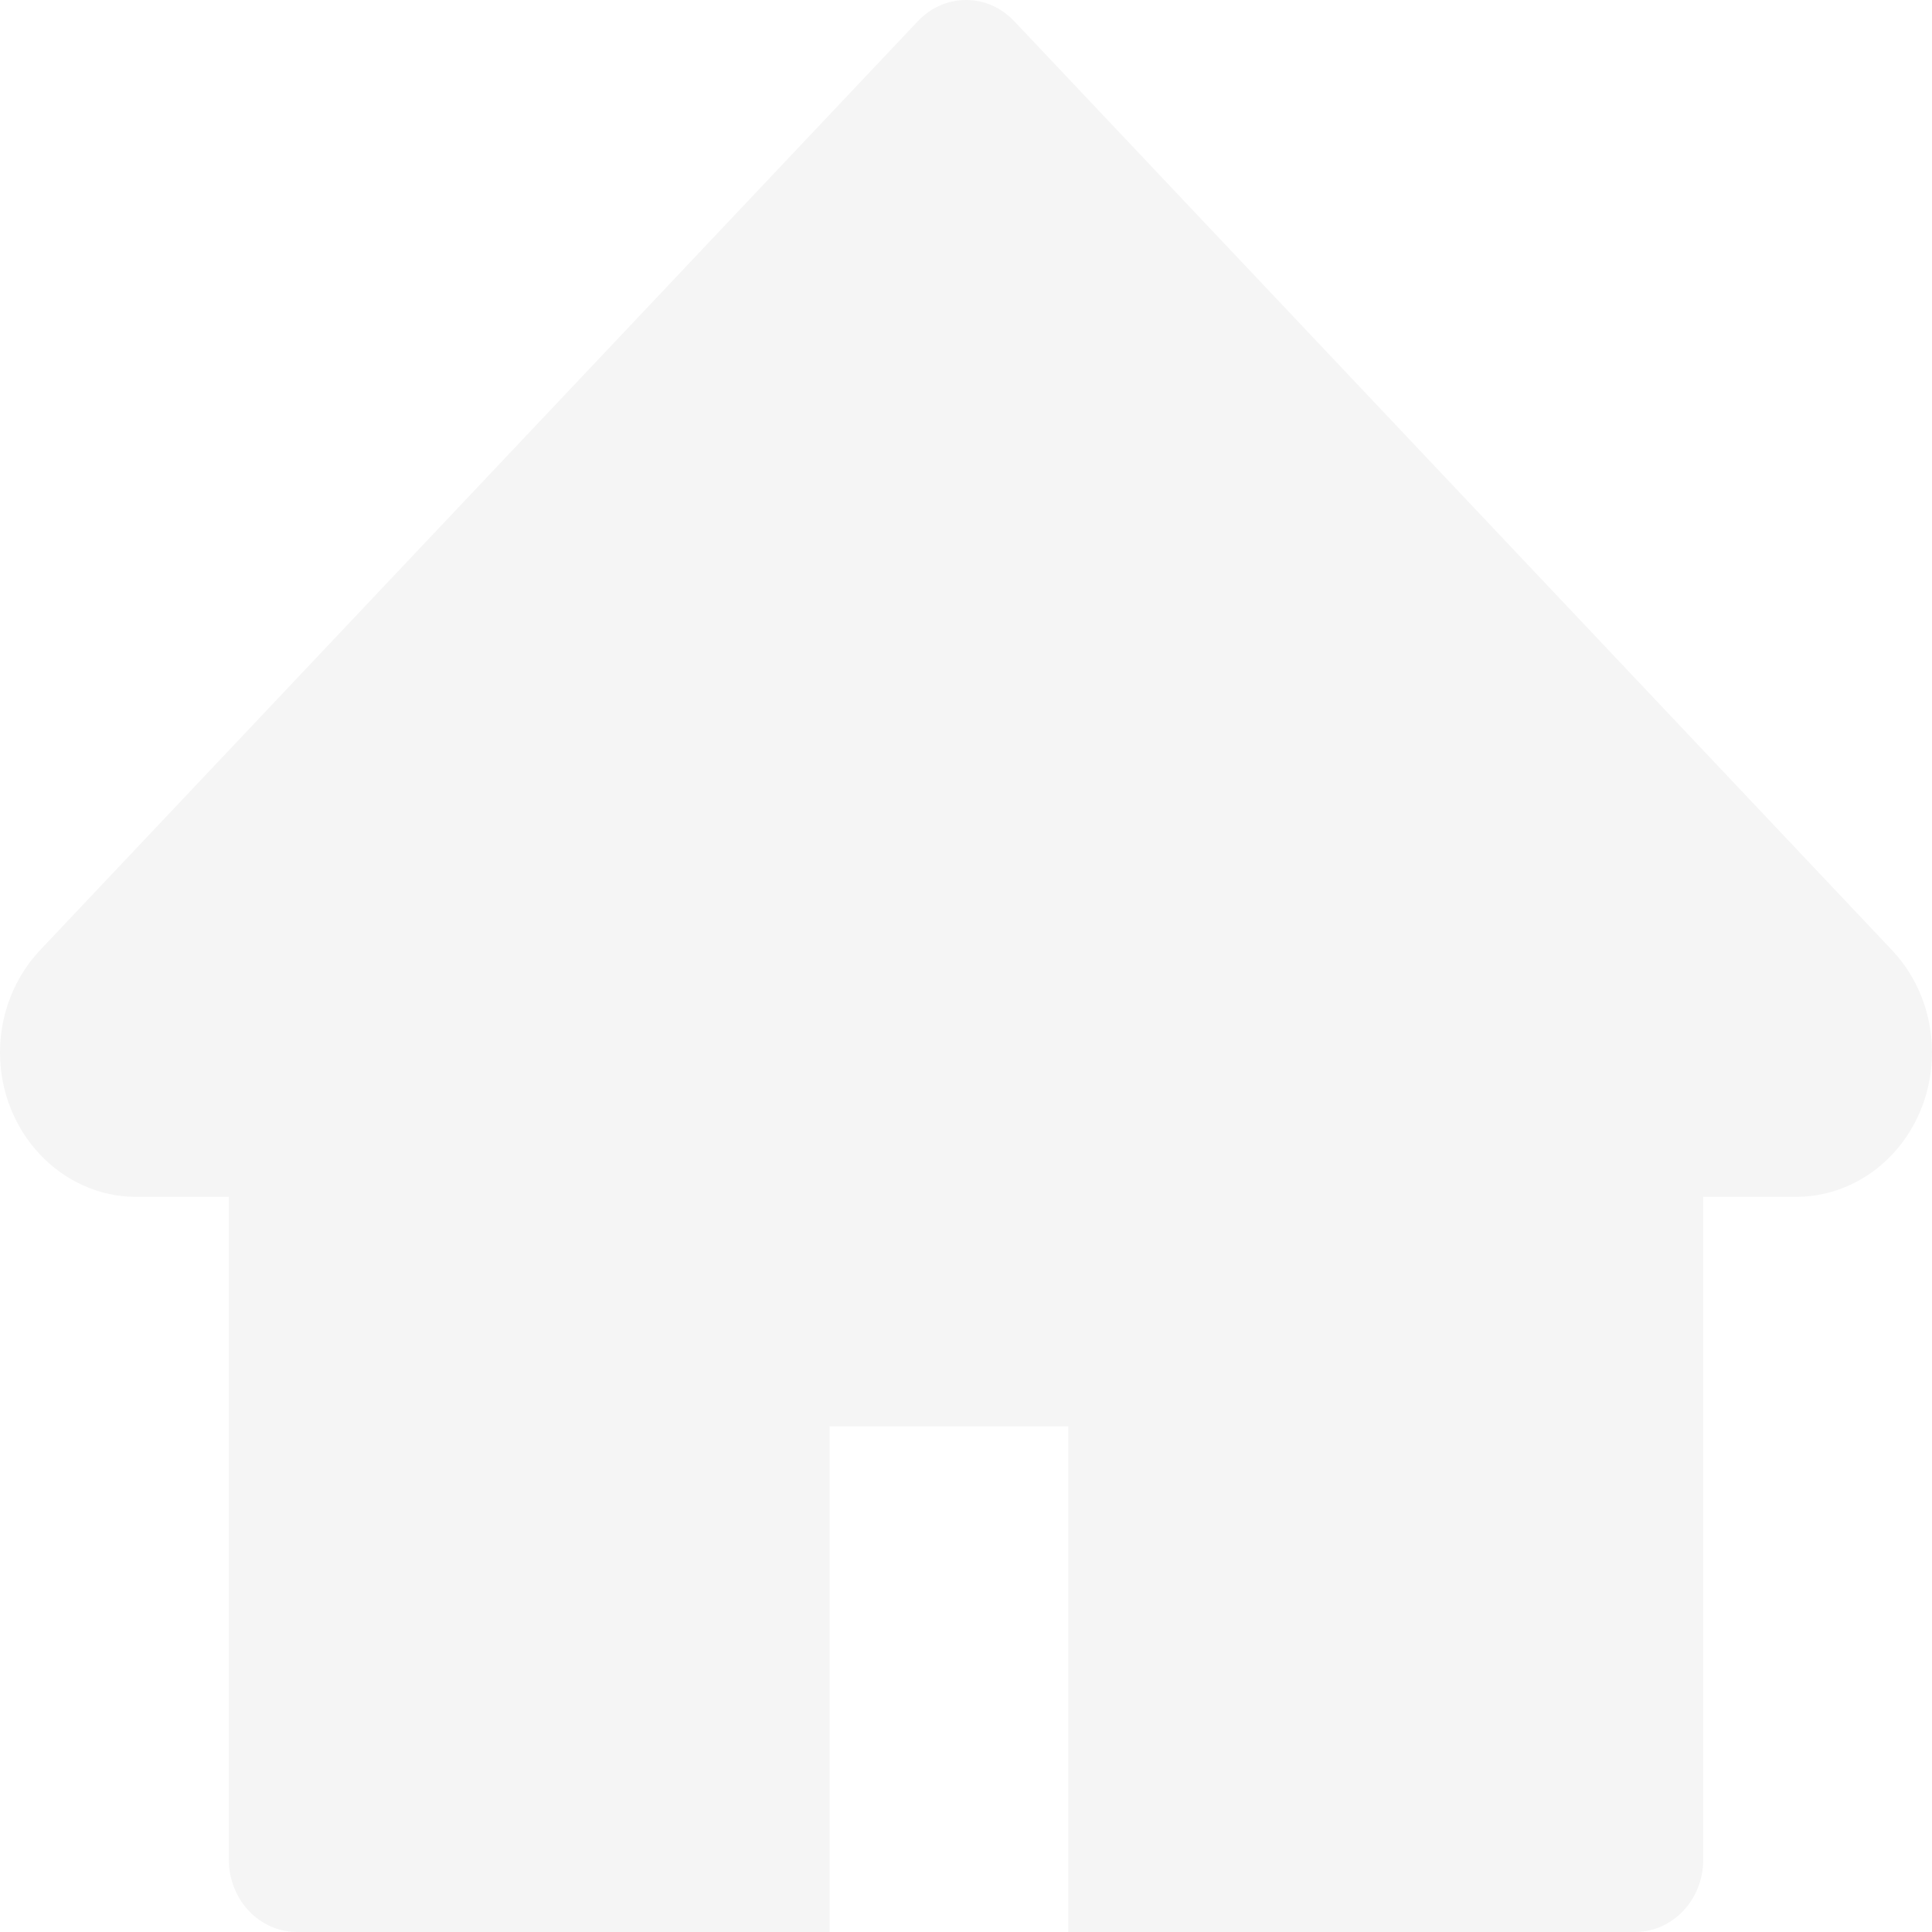
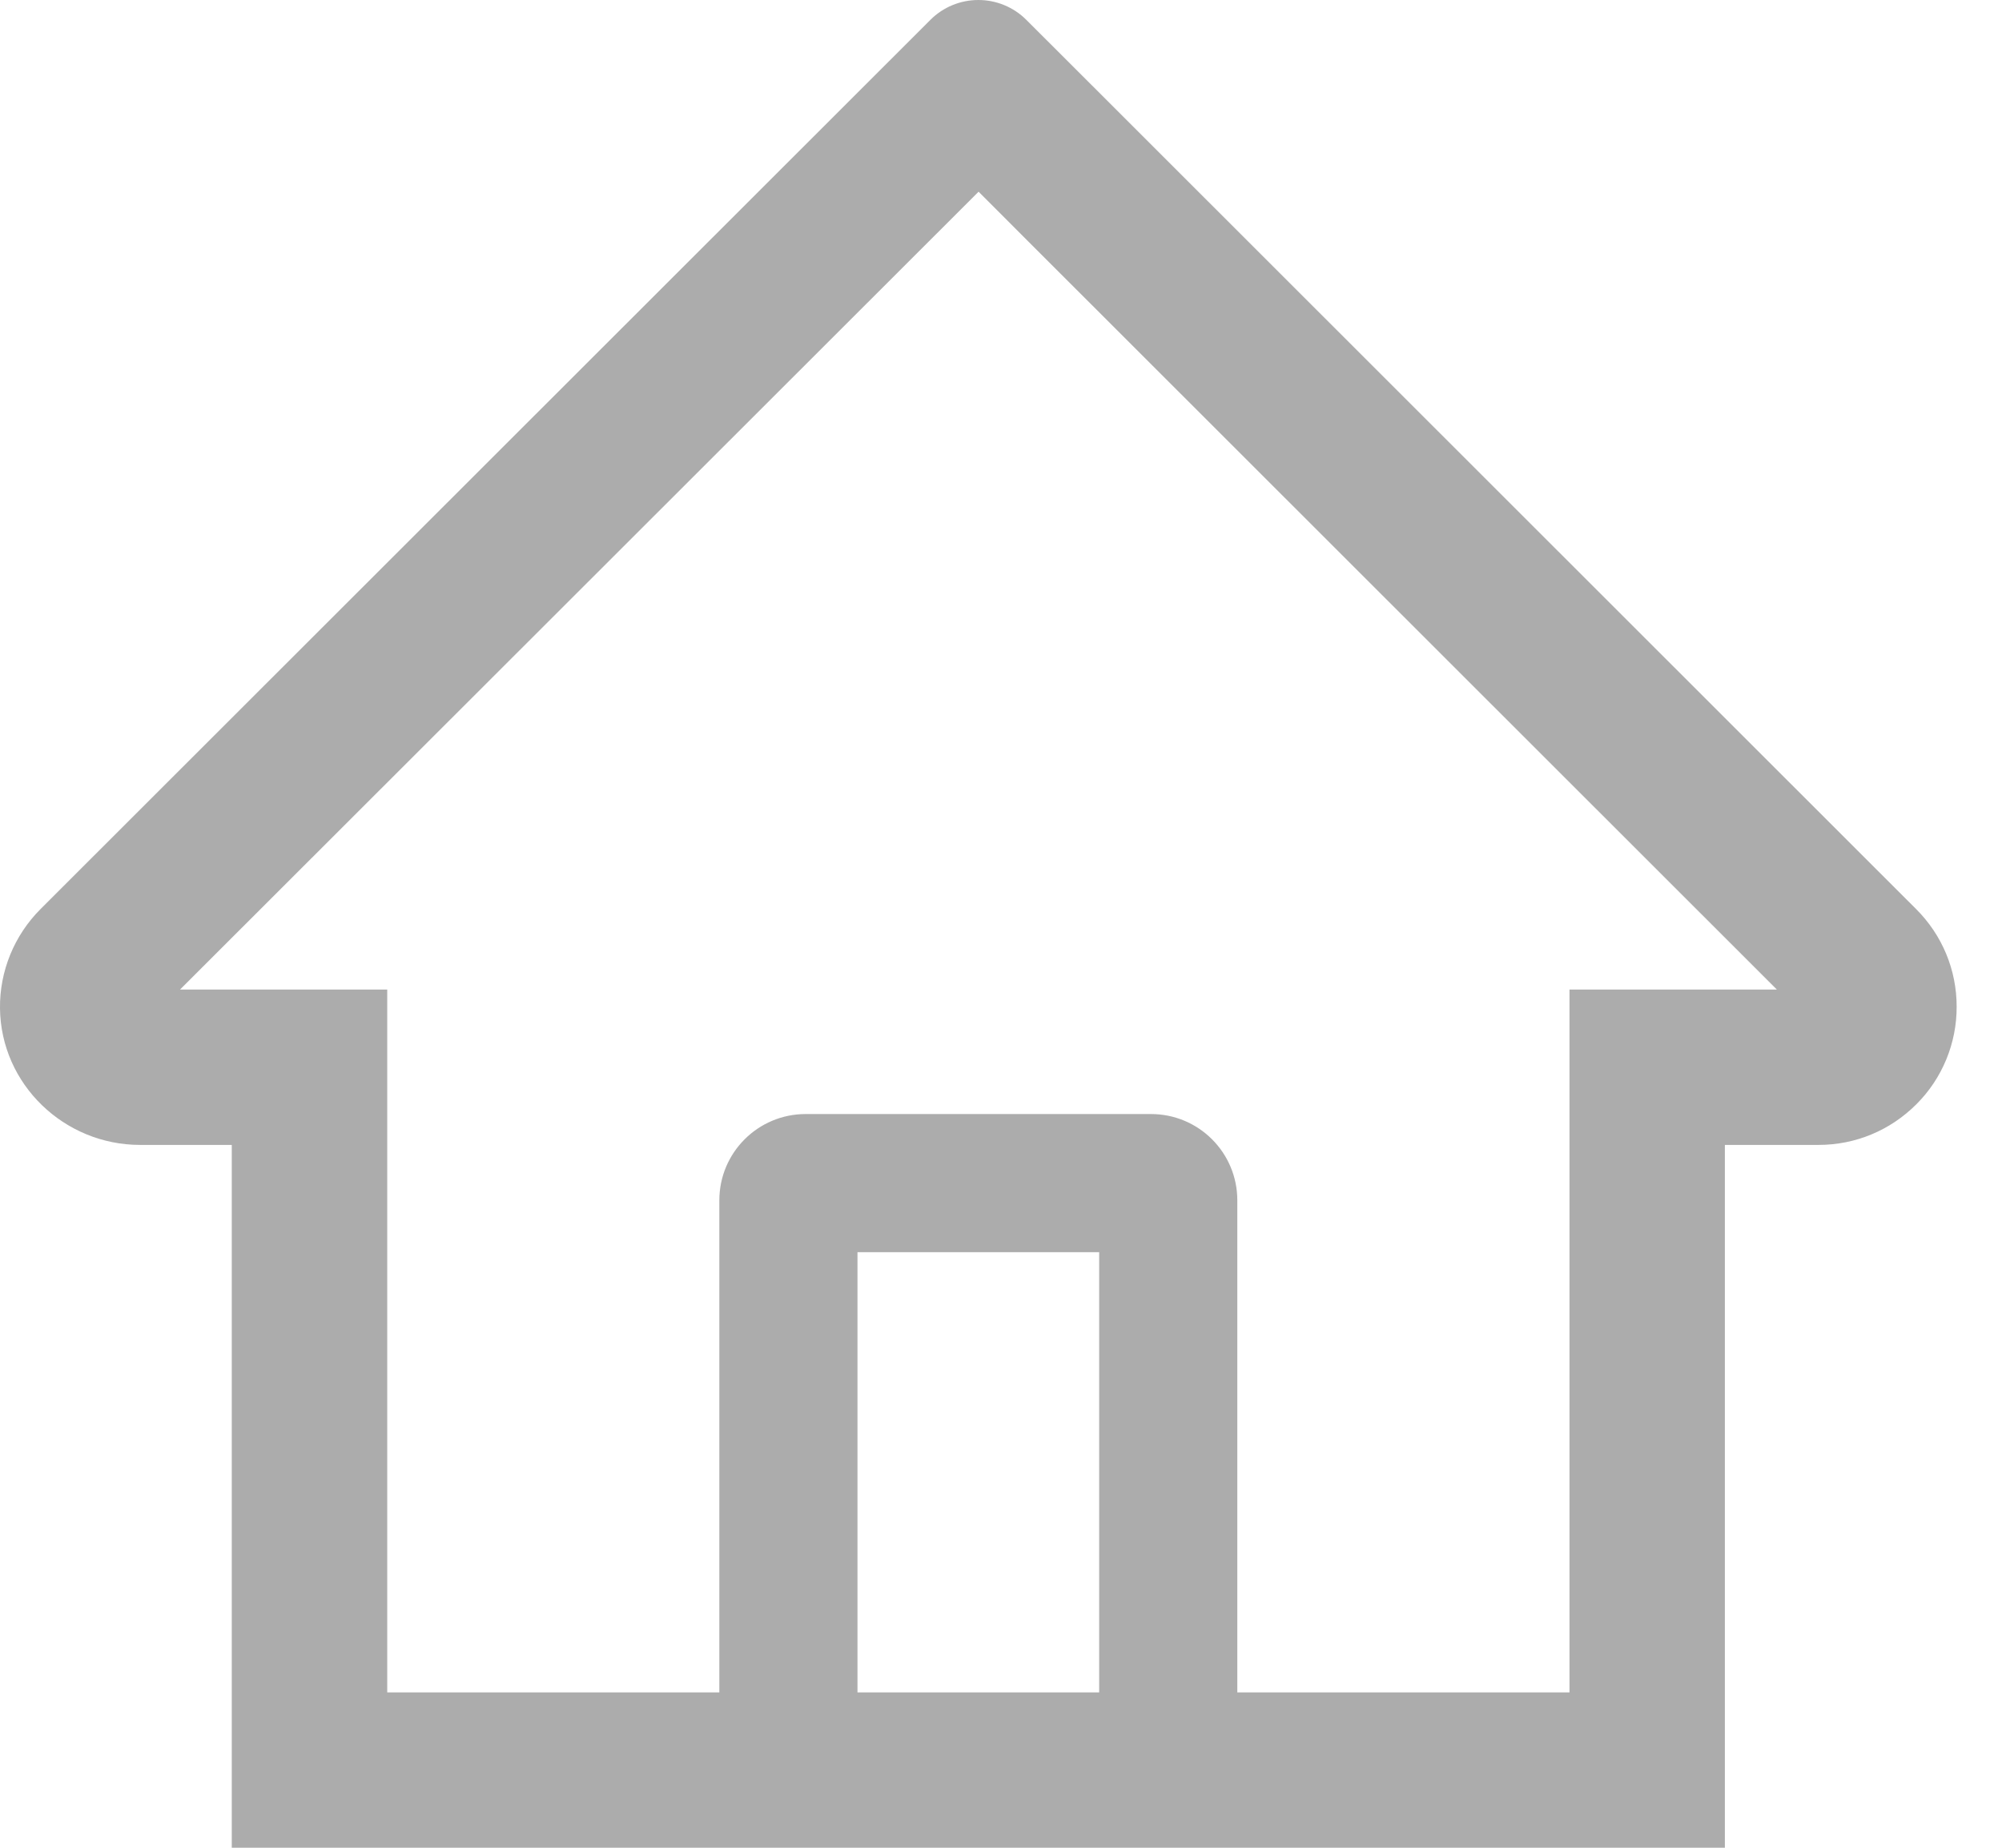
- <svg xmlns="http://www.w3.org/2000/svg" width="24" height="24" viewBox="0 0 24 24" fill="none">
-   <path d="M23.503 11.803L12.599 0.263C12.52 0.18 12.427 0.113 12.324 0.068C12.222 0.023 12.112 0 12.001 0C11.889 0 11.779 0.023 11.677 0.068C11.574 0.113 11.481 0.18 11.402 0.263L0.498 11.803C0.18 12.14 0 12.597 0 13.073C0 14.063 0.76 14.868 1.694 14.868H2.843V23.103C2.843 23.599 3.222 24 3.69 24H10.306V17.719H13.271V24H20.311C20.779 24 21.158 23.599 21.158 23.103V14.868H22.307C22.757 14.868 23.188 14.68 23.506 14.341C24.165 13.64 24.165 12.504 23.503 11.803Z" fill="#F5F5F5" />
+ <svg xmlns="http://www.w3.org/2000/svg" width="26" height="24" viewBox="0 0 26 24" fill="none">
+   <path d="M24.884 11.807L14.054 0.982L13.328 0.257C13.163 0.092 12.939 0 12.706 0C12.473 0 12.249 0.092 12.084 0.257L0.527 11.807C0.358 11.976 0.224 12.177 0.133 12.399C0.043 12.62 -0.003 12.857 0 13.097C0.011 14.083 0.833 14.871 1.819 14.871H3.01V24H22.401V14.871H23.617C24.097 14.871 24.548 14.683 24.887 14.344C25.054 14.178 25.186 13.98 25.276 13.762C25.366 13.544 25.412 13.31 25.411 13.074C25.411 12.598 25.224 12.146 24.884 11.807ZM14.275 21.982H11.136V16.264H14.275V21.982ZM20.383 12.853V21.982H16.069V15.591C16.069 14.972 15.568 14.47 14.948 14.47H10.463C9.844 14.47 9.342 14.972 9.342 15.591V21.982H5.029V12.853H2.338L12.709 2.49L13.356 3.138L23.076 12.853H20.383Z" fill="#ACACAC" />
</svg>
